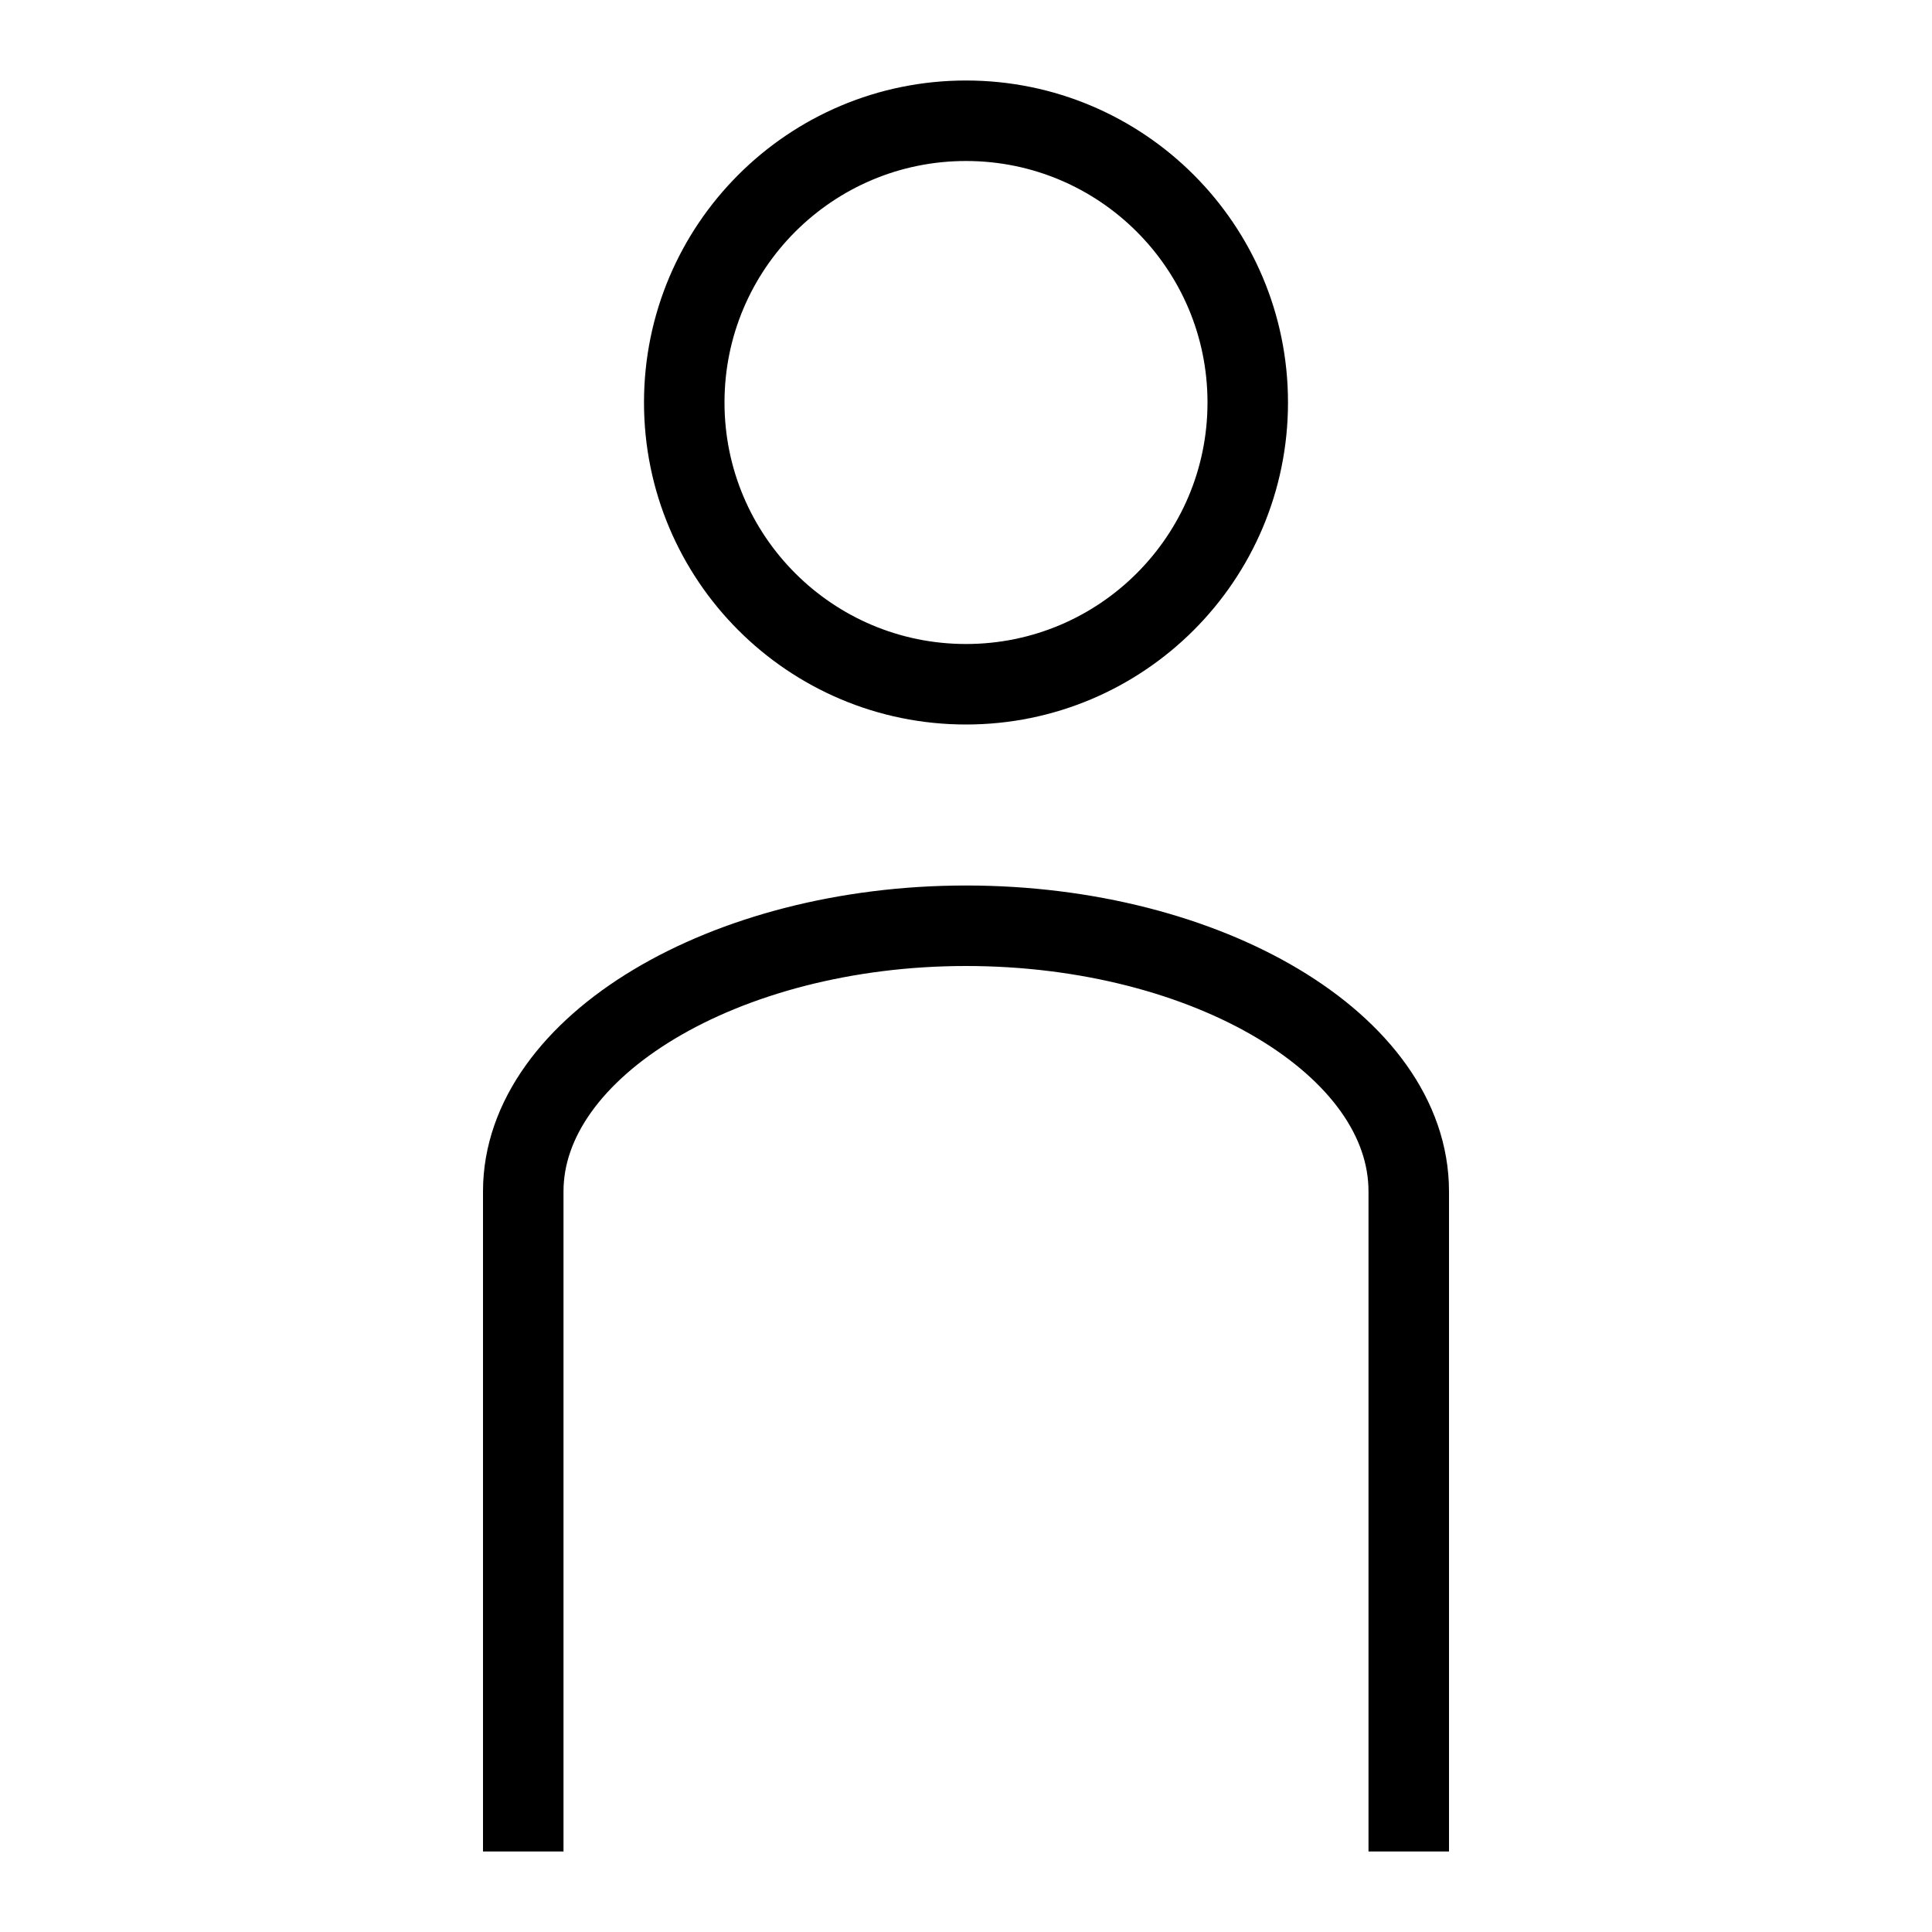
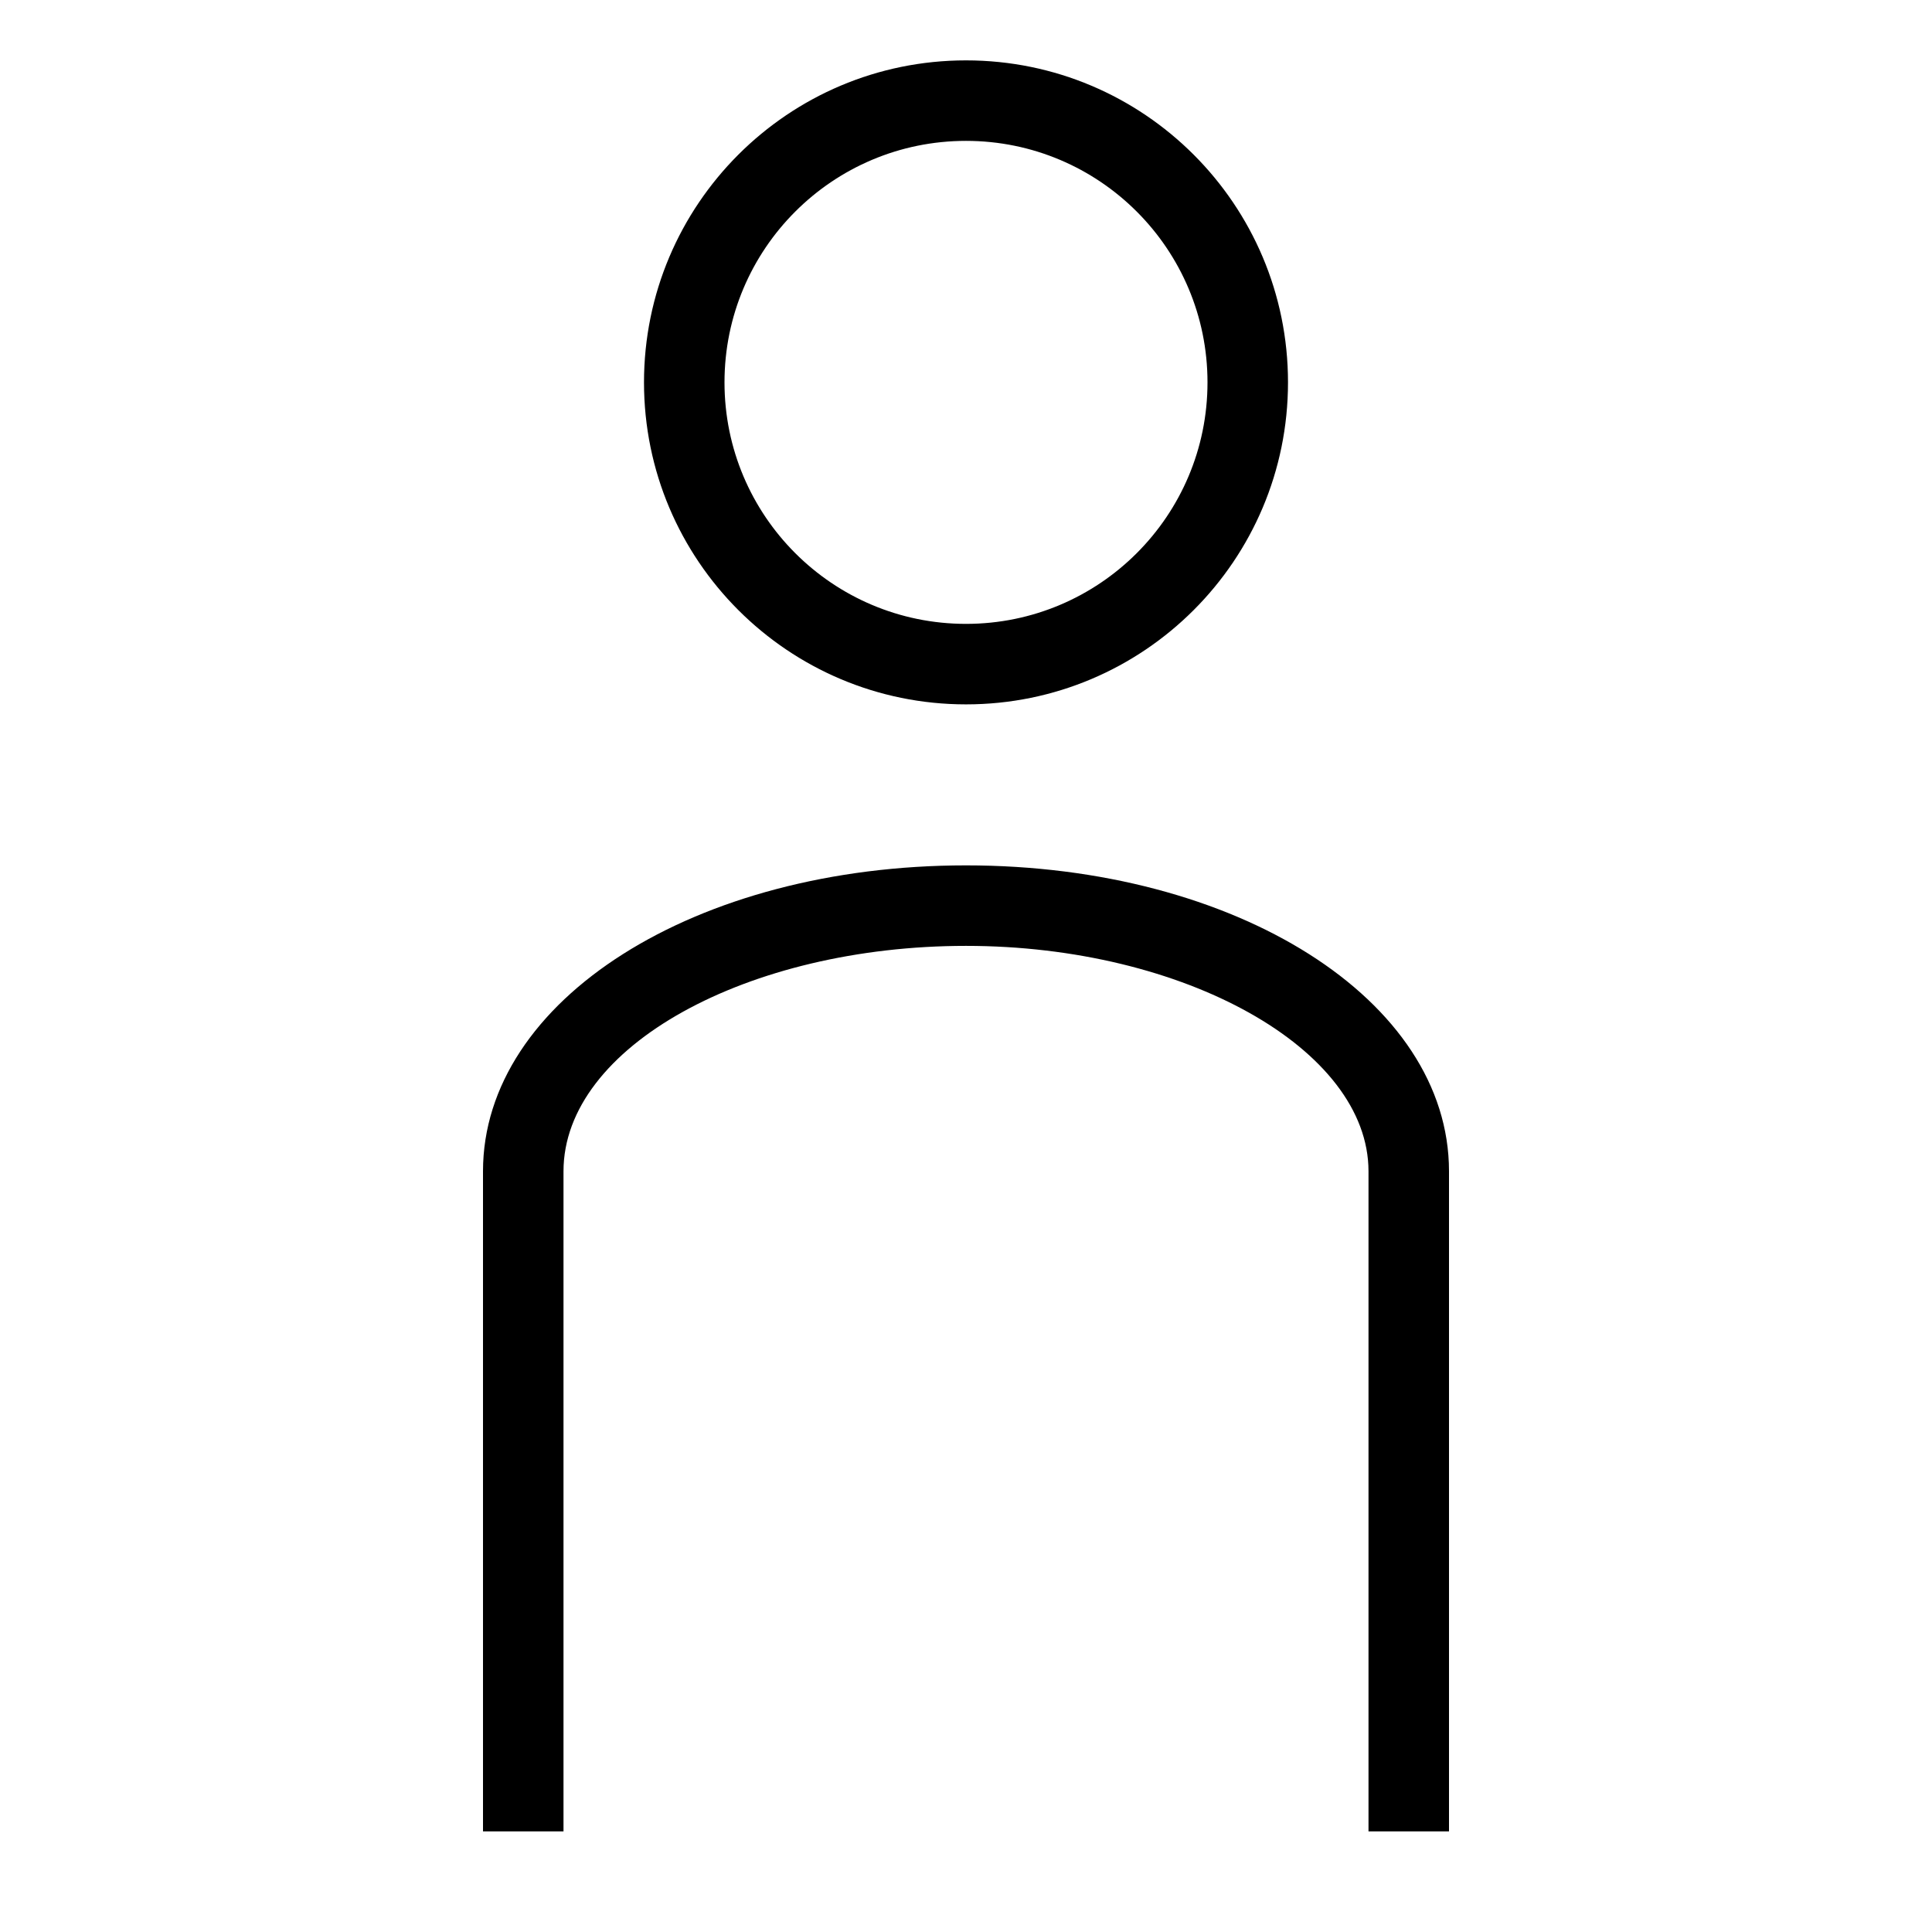
- <svg xmlns="http://www.w3.org/2000/svg" id="stroke" viewBox="0 0 24 24">
-   <defs>
-     <style>.cls-1{fill:none;stroke:#000;stroke-miterlimit:10;}</style>
-   </defs>
-   <circle class="cls-1" cx="12" cy="5" r="3.5" />
-   <path class="cls-1" d="M6.5,23V14.8C6.5,13,9,11.5,12,11.5s5.5,1.48,5.5,3.3V23" />
+ <svg xmlns="http://www.w3.org/2000/svg" id="outline" viewBox="0 0 24 24">
+   <path d="M12,8.75a4,4,0,1,1,4-4A4,4,0,0,1,12,8.75Zm0-7a3,3,0,1,0,3,3A3,3,0,0,0,12,1.75Z" />
+   <path d="M18,22.75H17v-8.2c0-1.52-2.29-2.8-5-2.8S7,13,7,14.55v8.2H6v-8.2c0-2.13,2.64-3.8,6-3.8s6,1.67,6,3.8Z" />
</svg>
